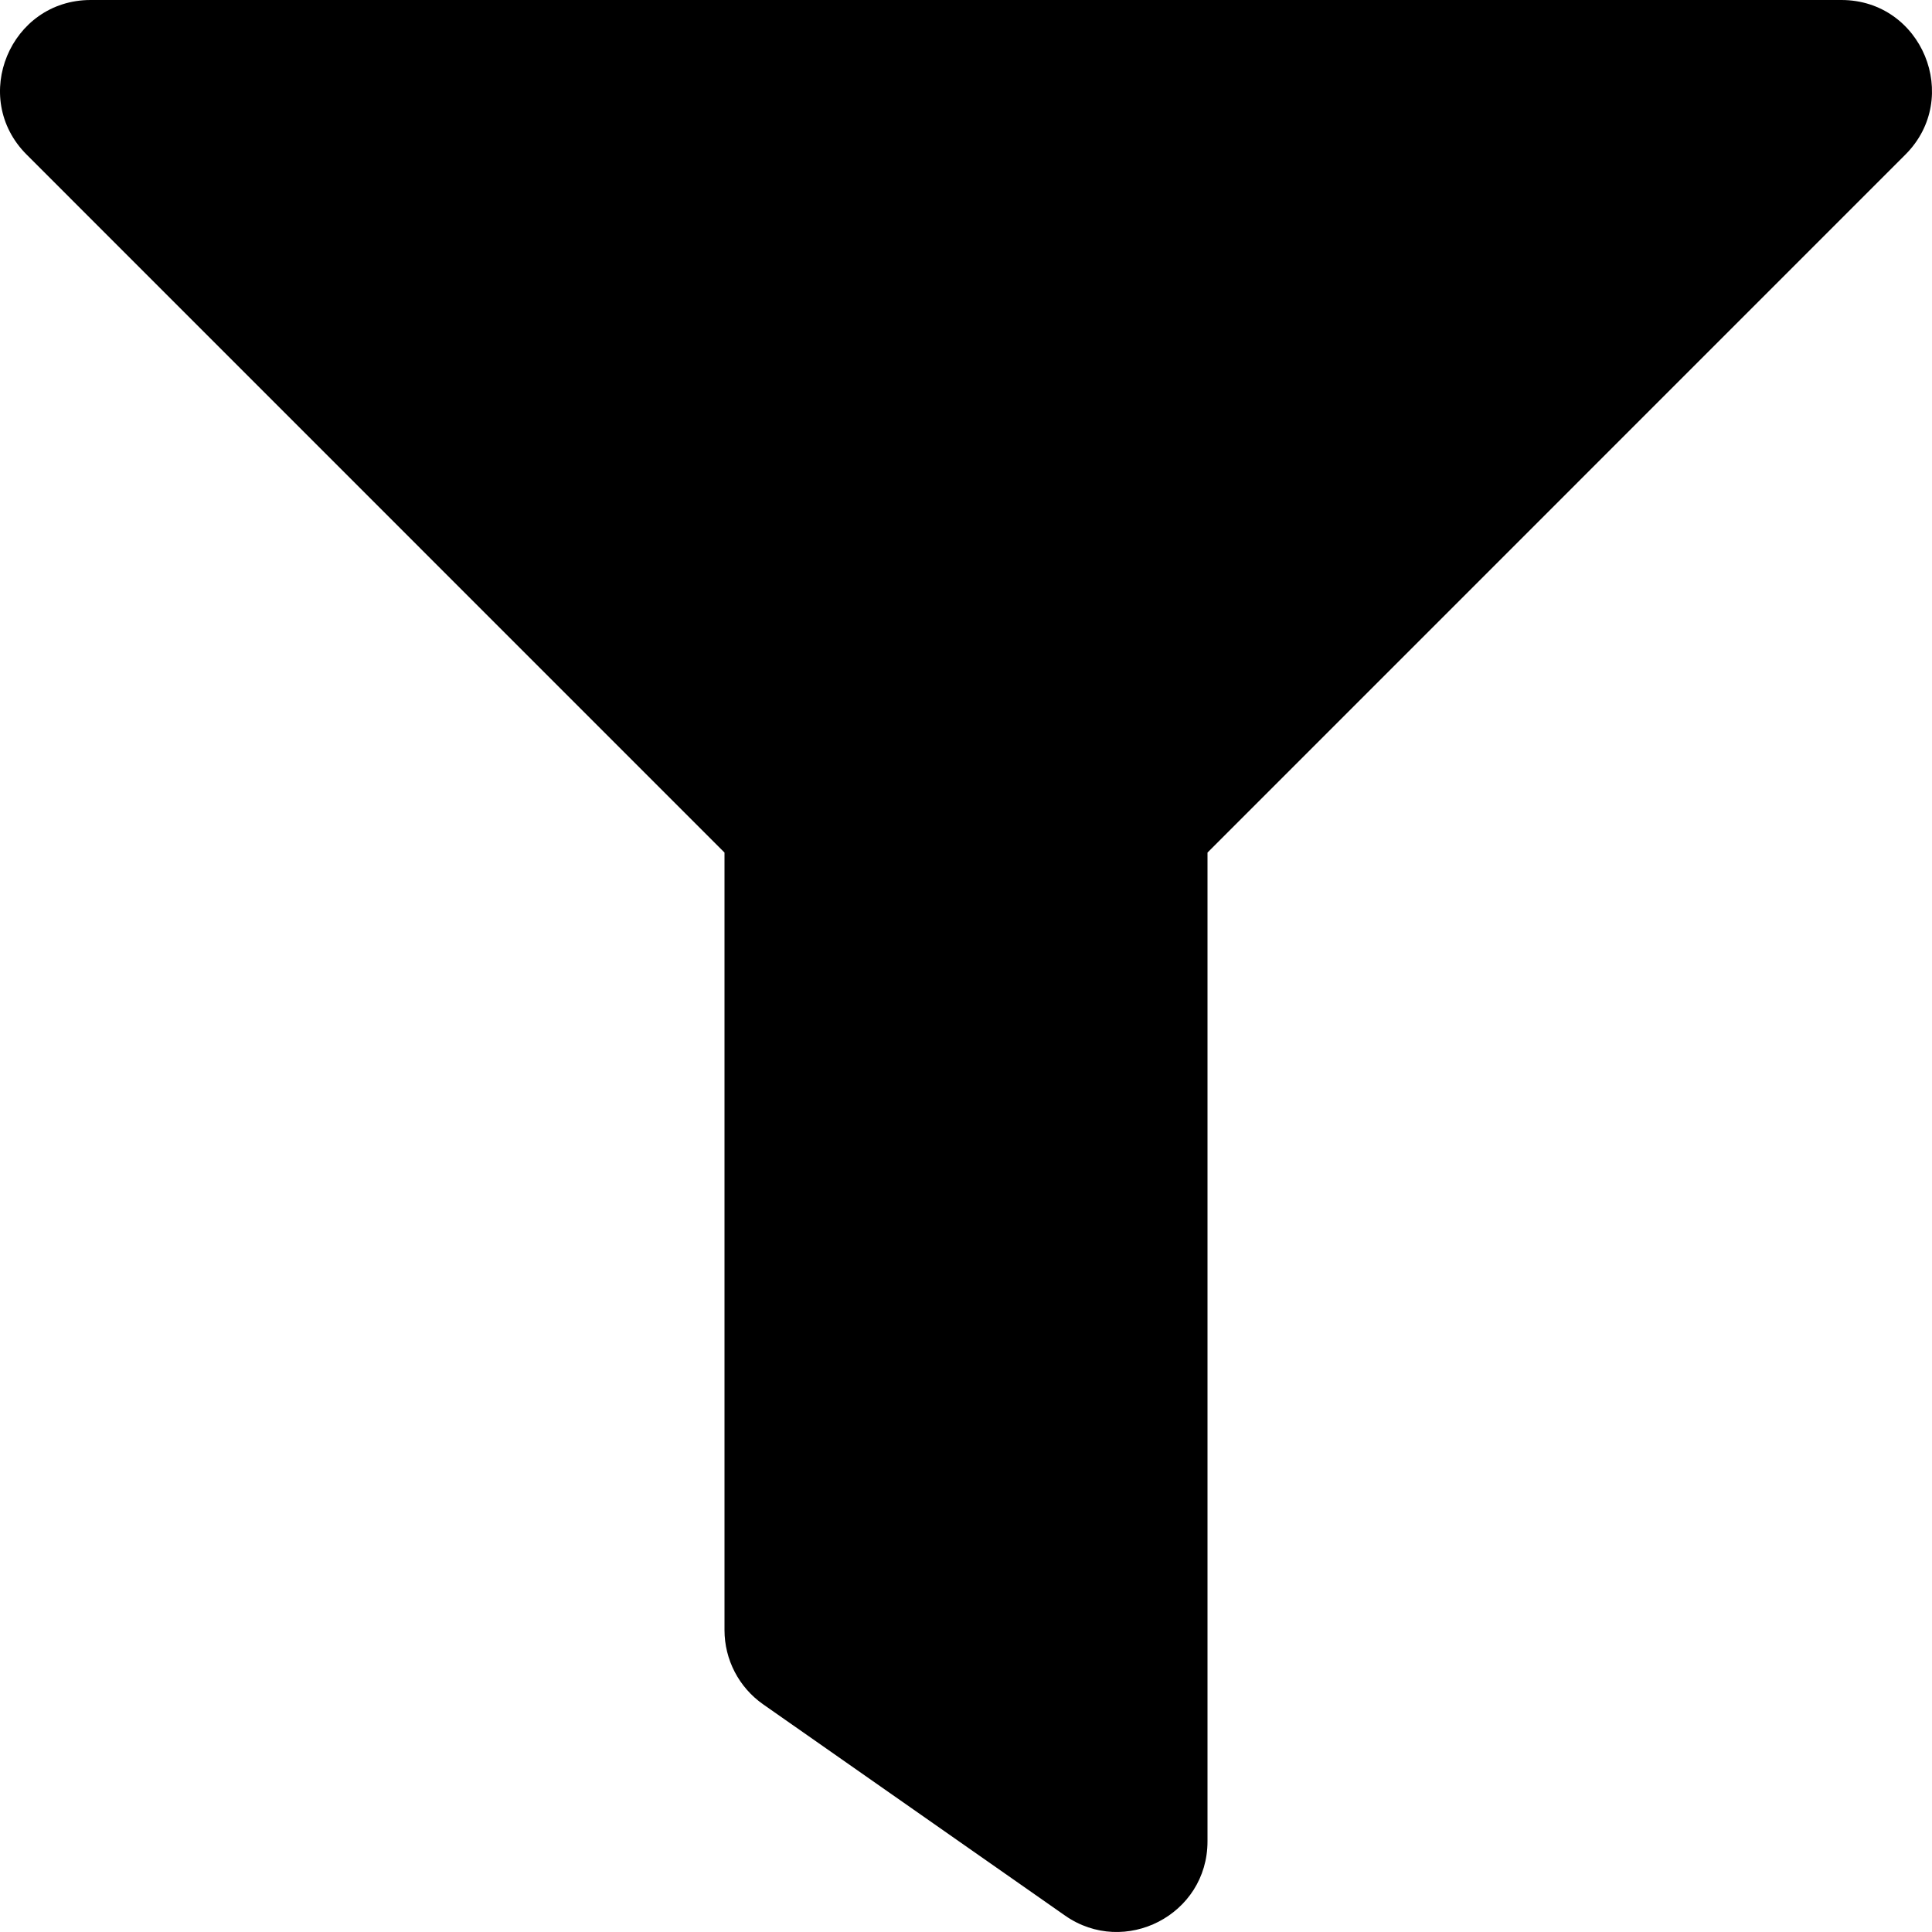
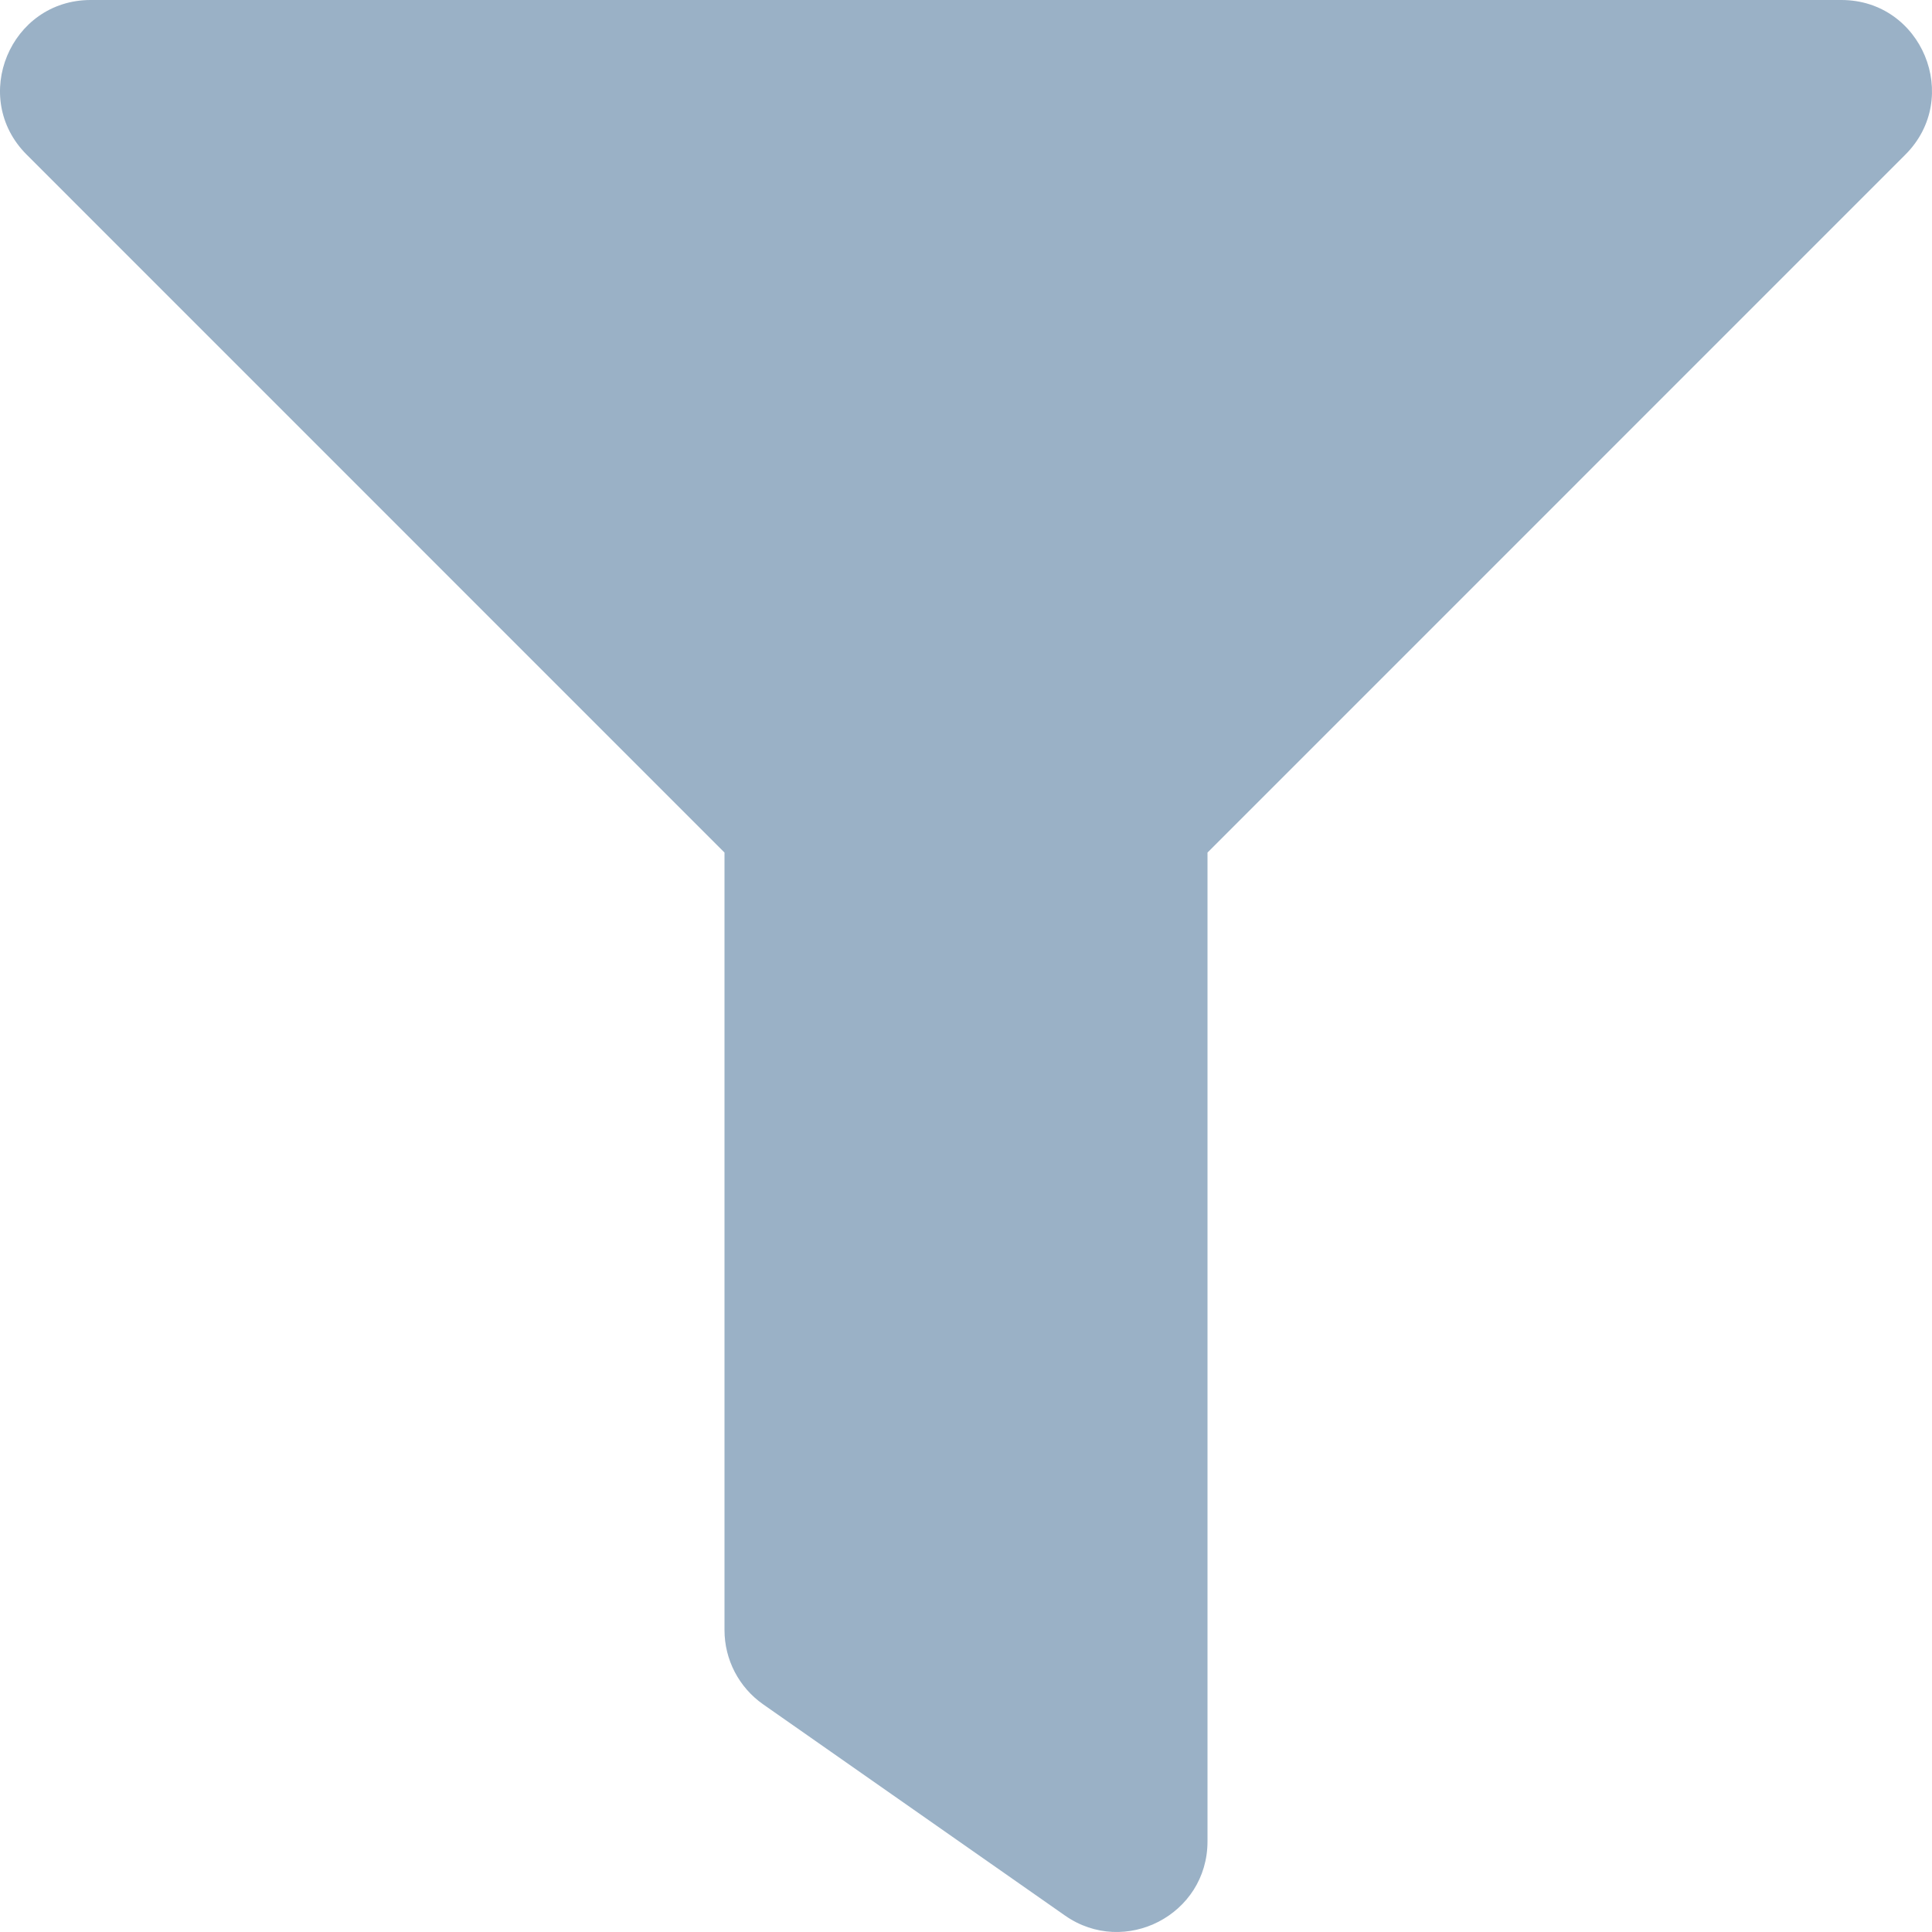
<svg xmlns="http://www.w3.org/2000/svg" aria-hidden="true" focusable="false" data-prefix="fas" data-icon="filter" class="svg-inline--fa fa-filter fa-w-16" role="img" viewBox="0 0 512 512">
-   <path fill="currentColor" d="M487.976 0H24.028C2.71 0-8.047 25.866 7.058 40.971L192 225.941V432c0 7.831 3.821 15.17 10.237 19.662l80 55.98C298.02 518.69 320 507.493 320 487.98V225.941l184.947-184.97C520.021 25.896 509.338 0 487.976 0z" />
+   <path fill="rgb(154, 177, 198)" d="M487.976 0H24.028C2.71 0-8.047 25.866 7.058 40.971L192 225.941V432c0 7.831 3.821 15.17 10.237 19.662l80 55.98C298.02 518.69 320 507.493 320 487.98V225.941l184.947-184.97C520.021 25.896 509.338 0 487.976 0z" />
</svg>
